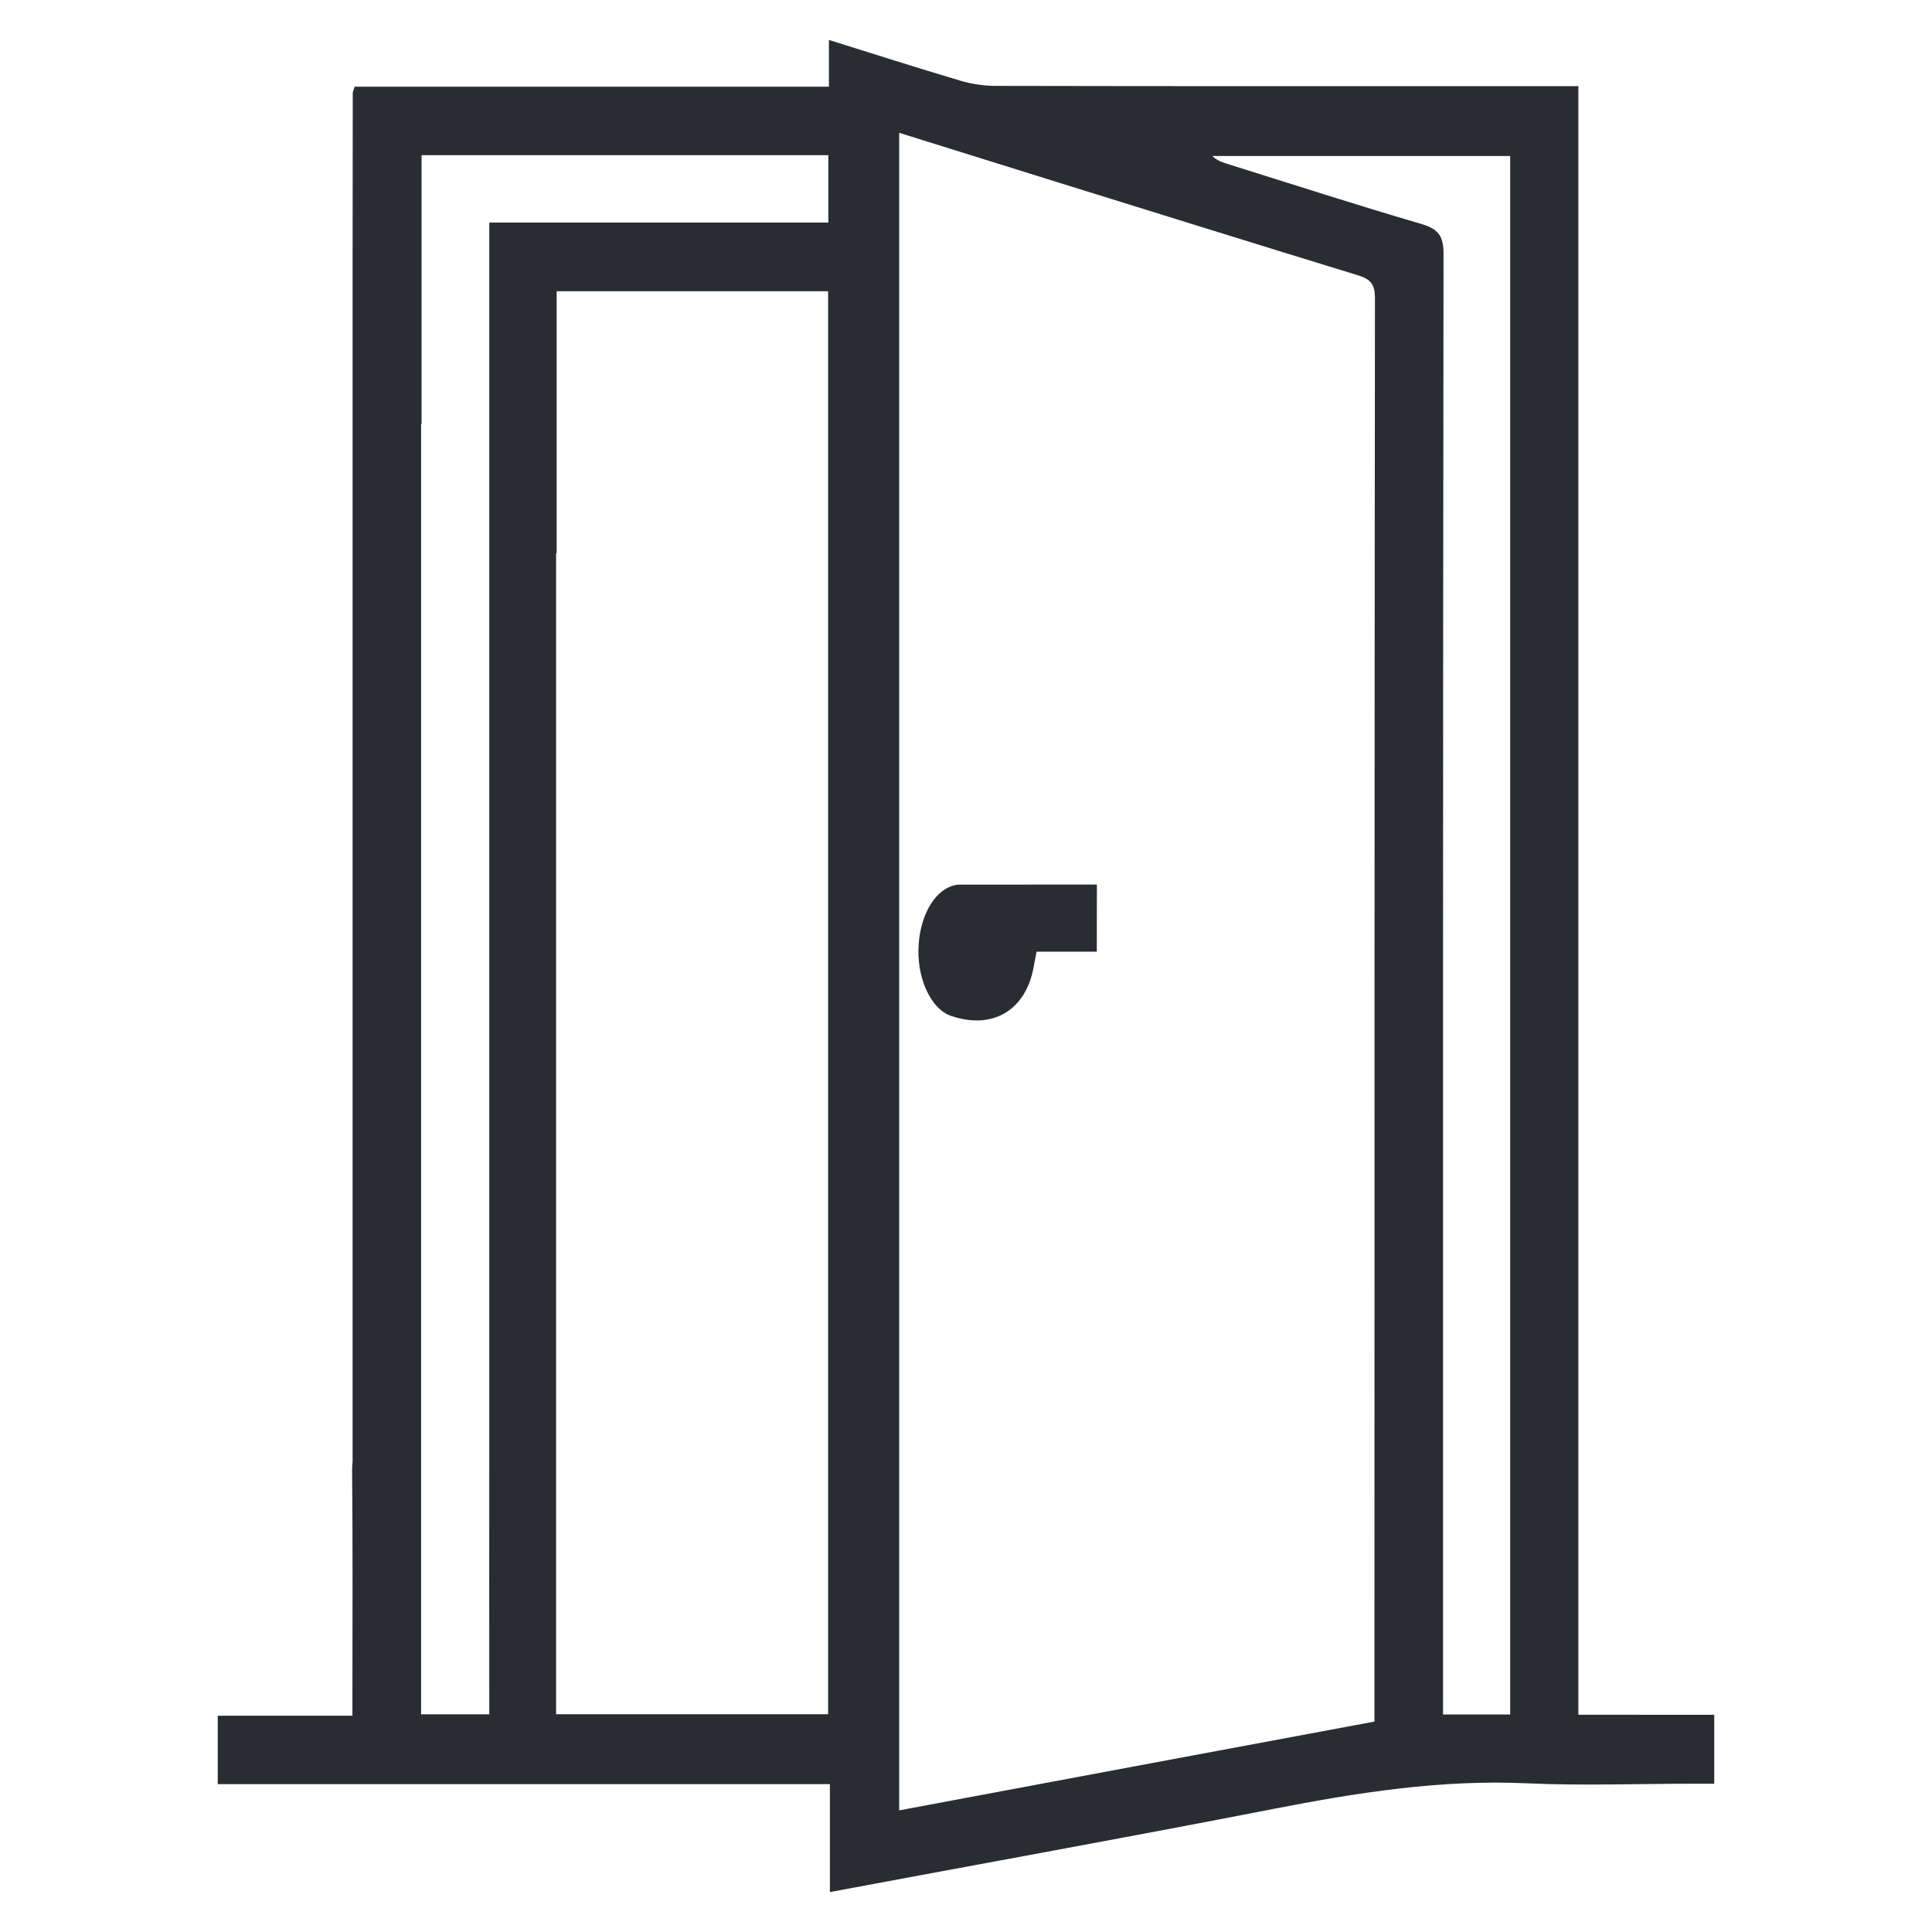
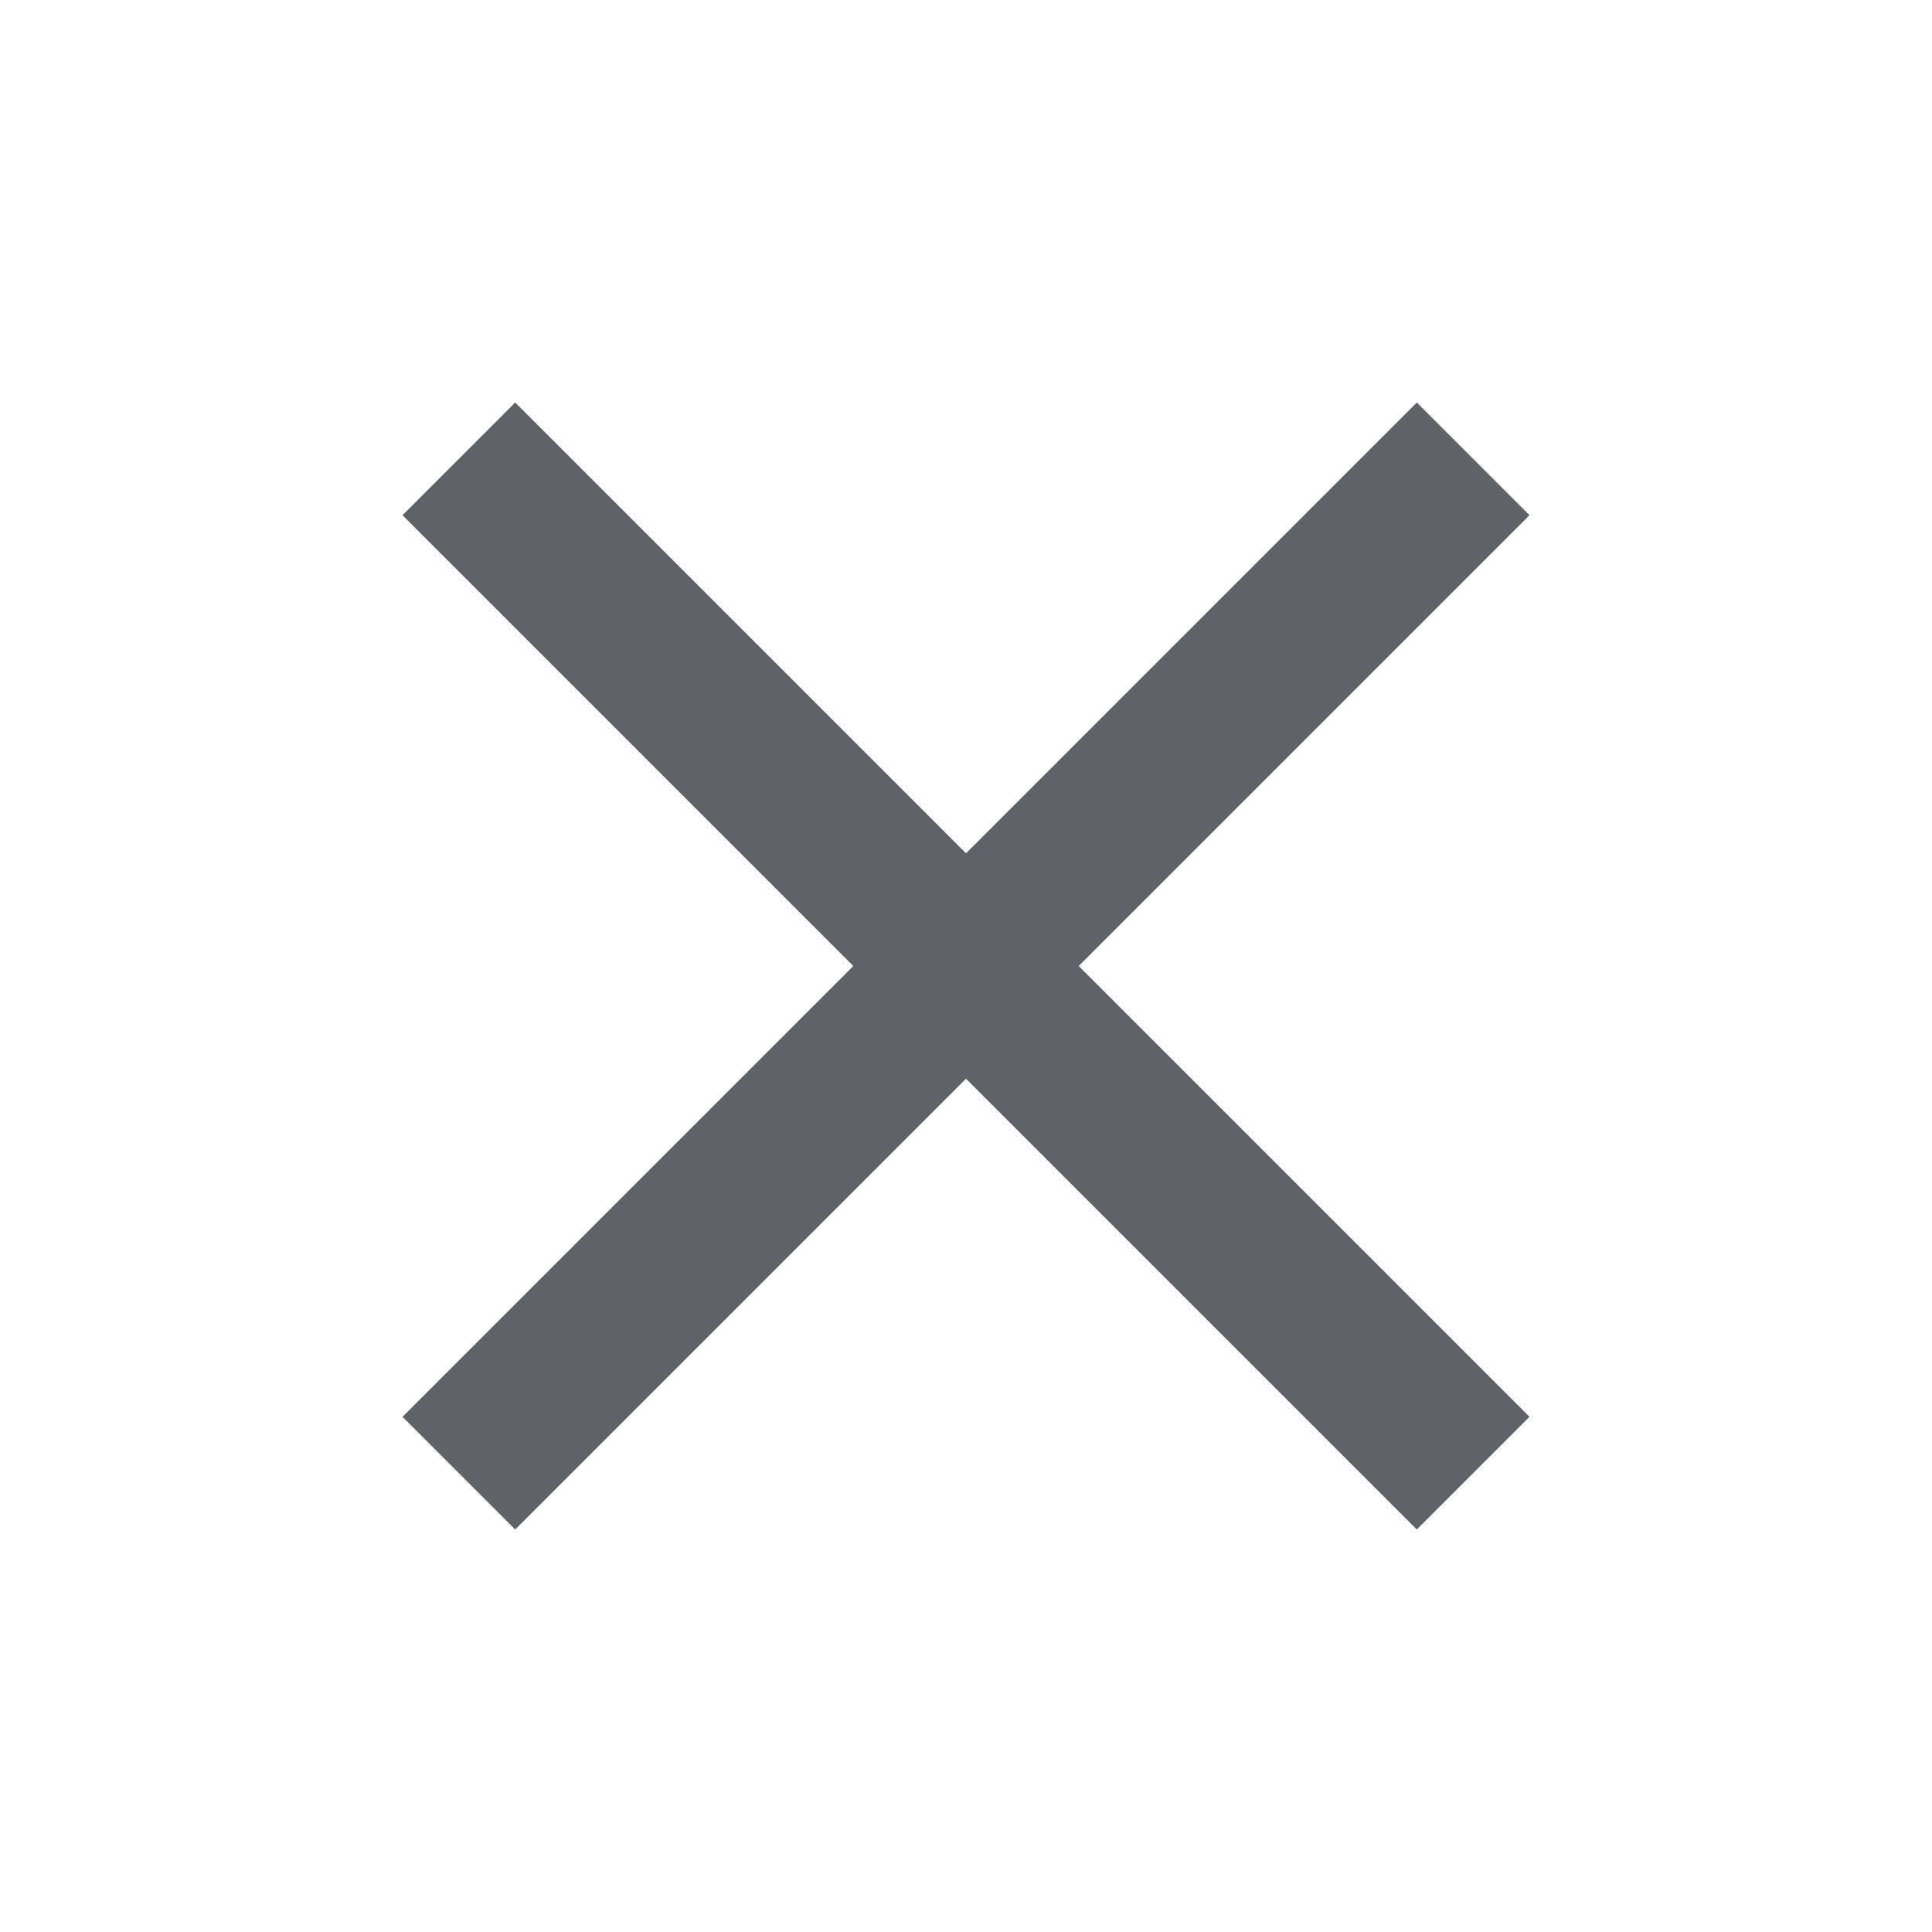
- <svg xmlns="http://www.w3.org/2000/svg" version="1.1" id="Vrstva_1" x="0px" y="0px" width="24px" height="24px" viewBox="0 0 24 24" enable-background="new 0 0 24 24" xml:space="preserve">
-   <g>
-     <path fill="#292D32" d="M13.625,11.822c-0.26,0-0.498,0-0.748,0c-0.016,0.076-0.025,0.137-0.037,0.194   c-0.1,0.54-0.515,0.781-1.031,0.602c-0.233-0.081-0.406-0.433-0.4-0.814c0.006-0.396,0.181-0.726,0.424-0.8   c0.028-0.01,0.061-0.015,0.092-0.015c0.562-0.001,1.123-0.001,1.701-0.001C13.625,11.264,13.625,11.524,13.625,11.822z" />
-     <path fill="#292D32" d="M19.607,21.301c0-6.753,0-13.484,0-20.231c-0.121,0-0.217,0-0.311,0c-2.311,0-4.617,0.002-6.927-0.003   c-0.148,0-0.303-0.024-0.444-0.066c-0.534-0.159-1.064-0.328-1.628-0.505c0,0.207,0,0.388,0,0.581c-1.982,0-3.938,0-5.891,0   c-0.011,0.037-0.024,0.06-0.024,0.082C4.381,1.88,4.381,2.602,4.38,3.323l0,0v14.83c-0.003,0.032-0.006,0.067-0.006,0.104   c0.009,0.926,0.004,1.853,0.004,2.777c0,0.086,0,0.169,0,0.279c-0.582,0-1.129,0-1.673,0c0,0.295,0,0.562,0,0.85   c2.537,0,5.059,0,7.604,0c0,0.456,0,0.893,0,1.341c1.852-0.347,3.683-0.676,5.505-1.032c1.045-0.204,2.086-0.368,3.156-0.319   c0.686,0.031,1.373,0.005,2.063,0.005c0.084,0,0.168,0,0.262,0c0-0.299,0-0.565,0-0.856C20.727,21.301,20.18,21.301,19.607,21.301z    M10.287,21.295c-1.128,0-2.234,0-3.379,0c0-0.849,0-1.691,0-2.533c0-1.087,0-2.169,0-3.252V6.875   C6.91,6.873,6.912,6.872,6.915,6.871c0-1.078,0-2.159,0-3.253c1.143,0,2.256,0,3.372,0C10.287,9.52,10.287,15.409,10.287,21.295z    M10.29,2.765c-1.409,0-2.804,0-4.212,0c0,0.576,0,1.145,0,1.71l0,0v13.737c-0.002,0.931,0,1.857,0,2.789c0,0.095,0,0.188,0,0.295   c-0.294,0-0.563,0-0.847,0c0-0.741,0-1.48,0-2.217c0-0.63,0-1.26,0-1.888V5.265c0.002,0.001,0.002,0.002,0.006,0.004   c0-1.167,0-2.25,0-3.341c1.694,0,3.367,0,5.053,0C10.29,2.206,10.29,2.473,10.29,2.765z M17.074,21.175c0,0.063,0,0.126,0,0.211   c-1.973,0.368-3.928,0.732-5.904,1.103c0-6.951,0-13.883,0-20.839c0.669,0.208,1.32,0.412,1.974,0.616   c1.242,0.386,2.482,0.773,3.729,1.155c0.156,0.048,0.207,0.115,0.207,0.28C17.074,9.525,17.074,15.35,17.074,21.175z M18.76,21.298   c-0.283,0-0.543,0-0.834,0c0-0.11,0-0.213,0-0.313c0-5.942-0.002-11.888,0.006-17.832c0-0.227-0.068-0.31-0.279-0.372   c-0.811-0.237-1.615-0.498-2.422-0.75c-0.059-0.019-0.115-0.04-0.172-0.093c1.227,0,2.455,0,3.701,0   C18.76,8.385,18.76,14.828,18.76,21.298z" />
+ <svg xmlns="http://www.w3.org/2000/svg" width="24" height="24" viewBox="0 0 24 24">
+   <g fill="#5F6368">
+     <path d="M6.4 5 5 6.4 10.6 12 5 17.6 6.4 19l5.6-5.6 5.6 5.6 1.4-1.4-5.6-5.6L19 6.4 17.6 5 12 10.6 6.4 5z" />
  </g>
</svg>
